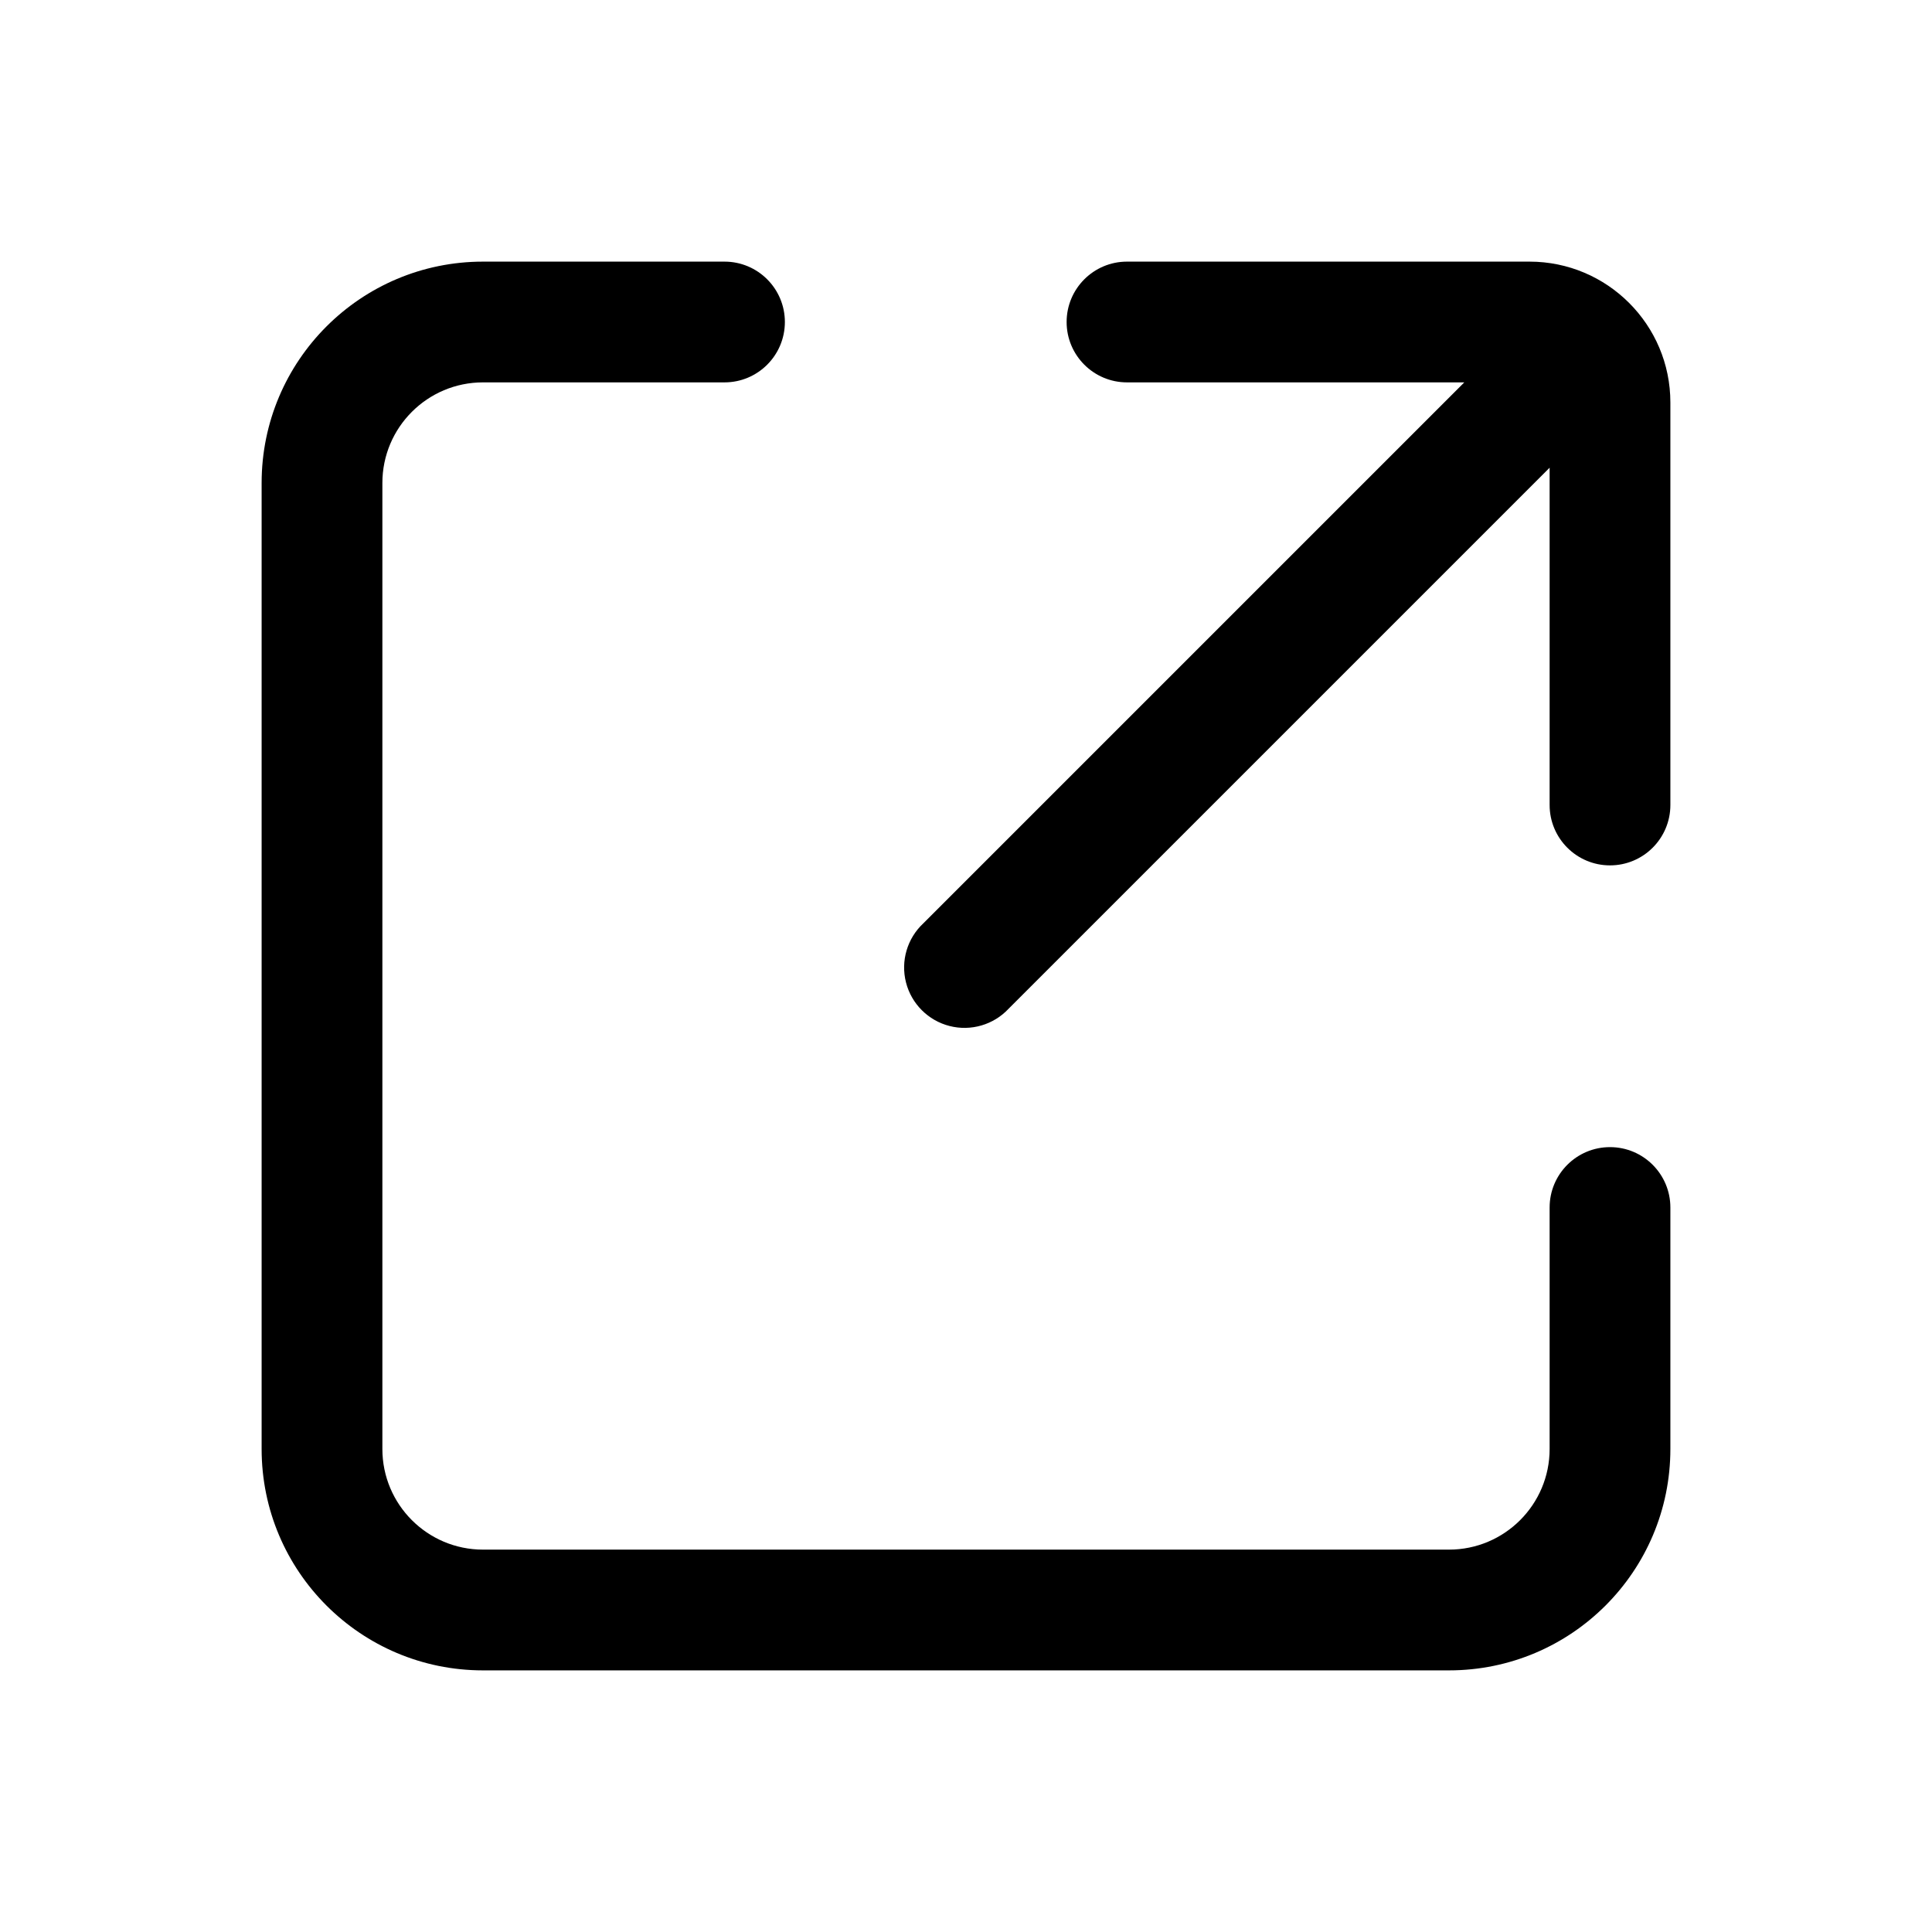
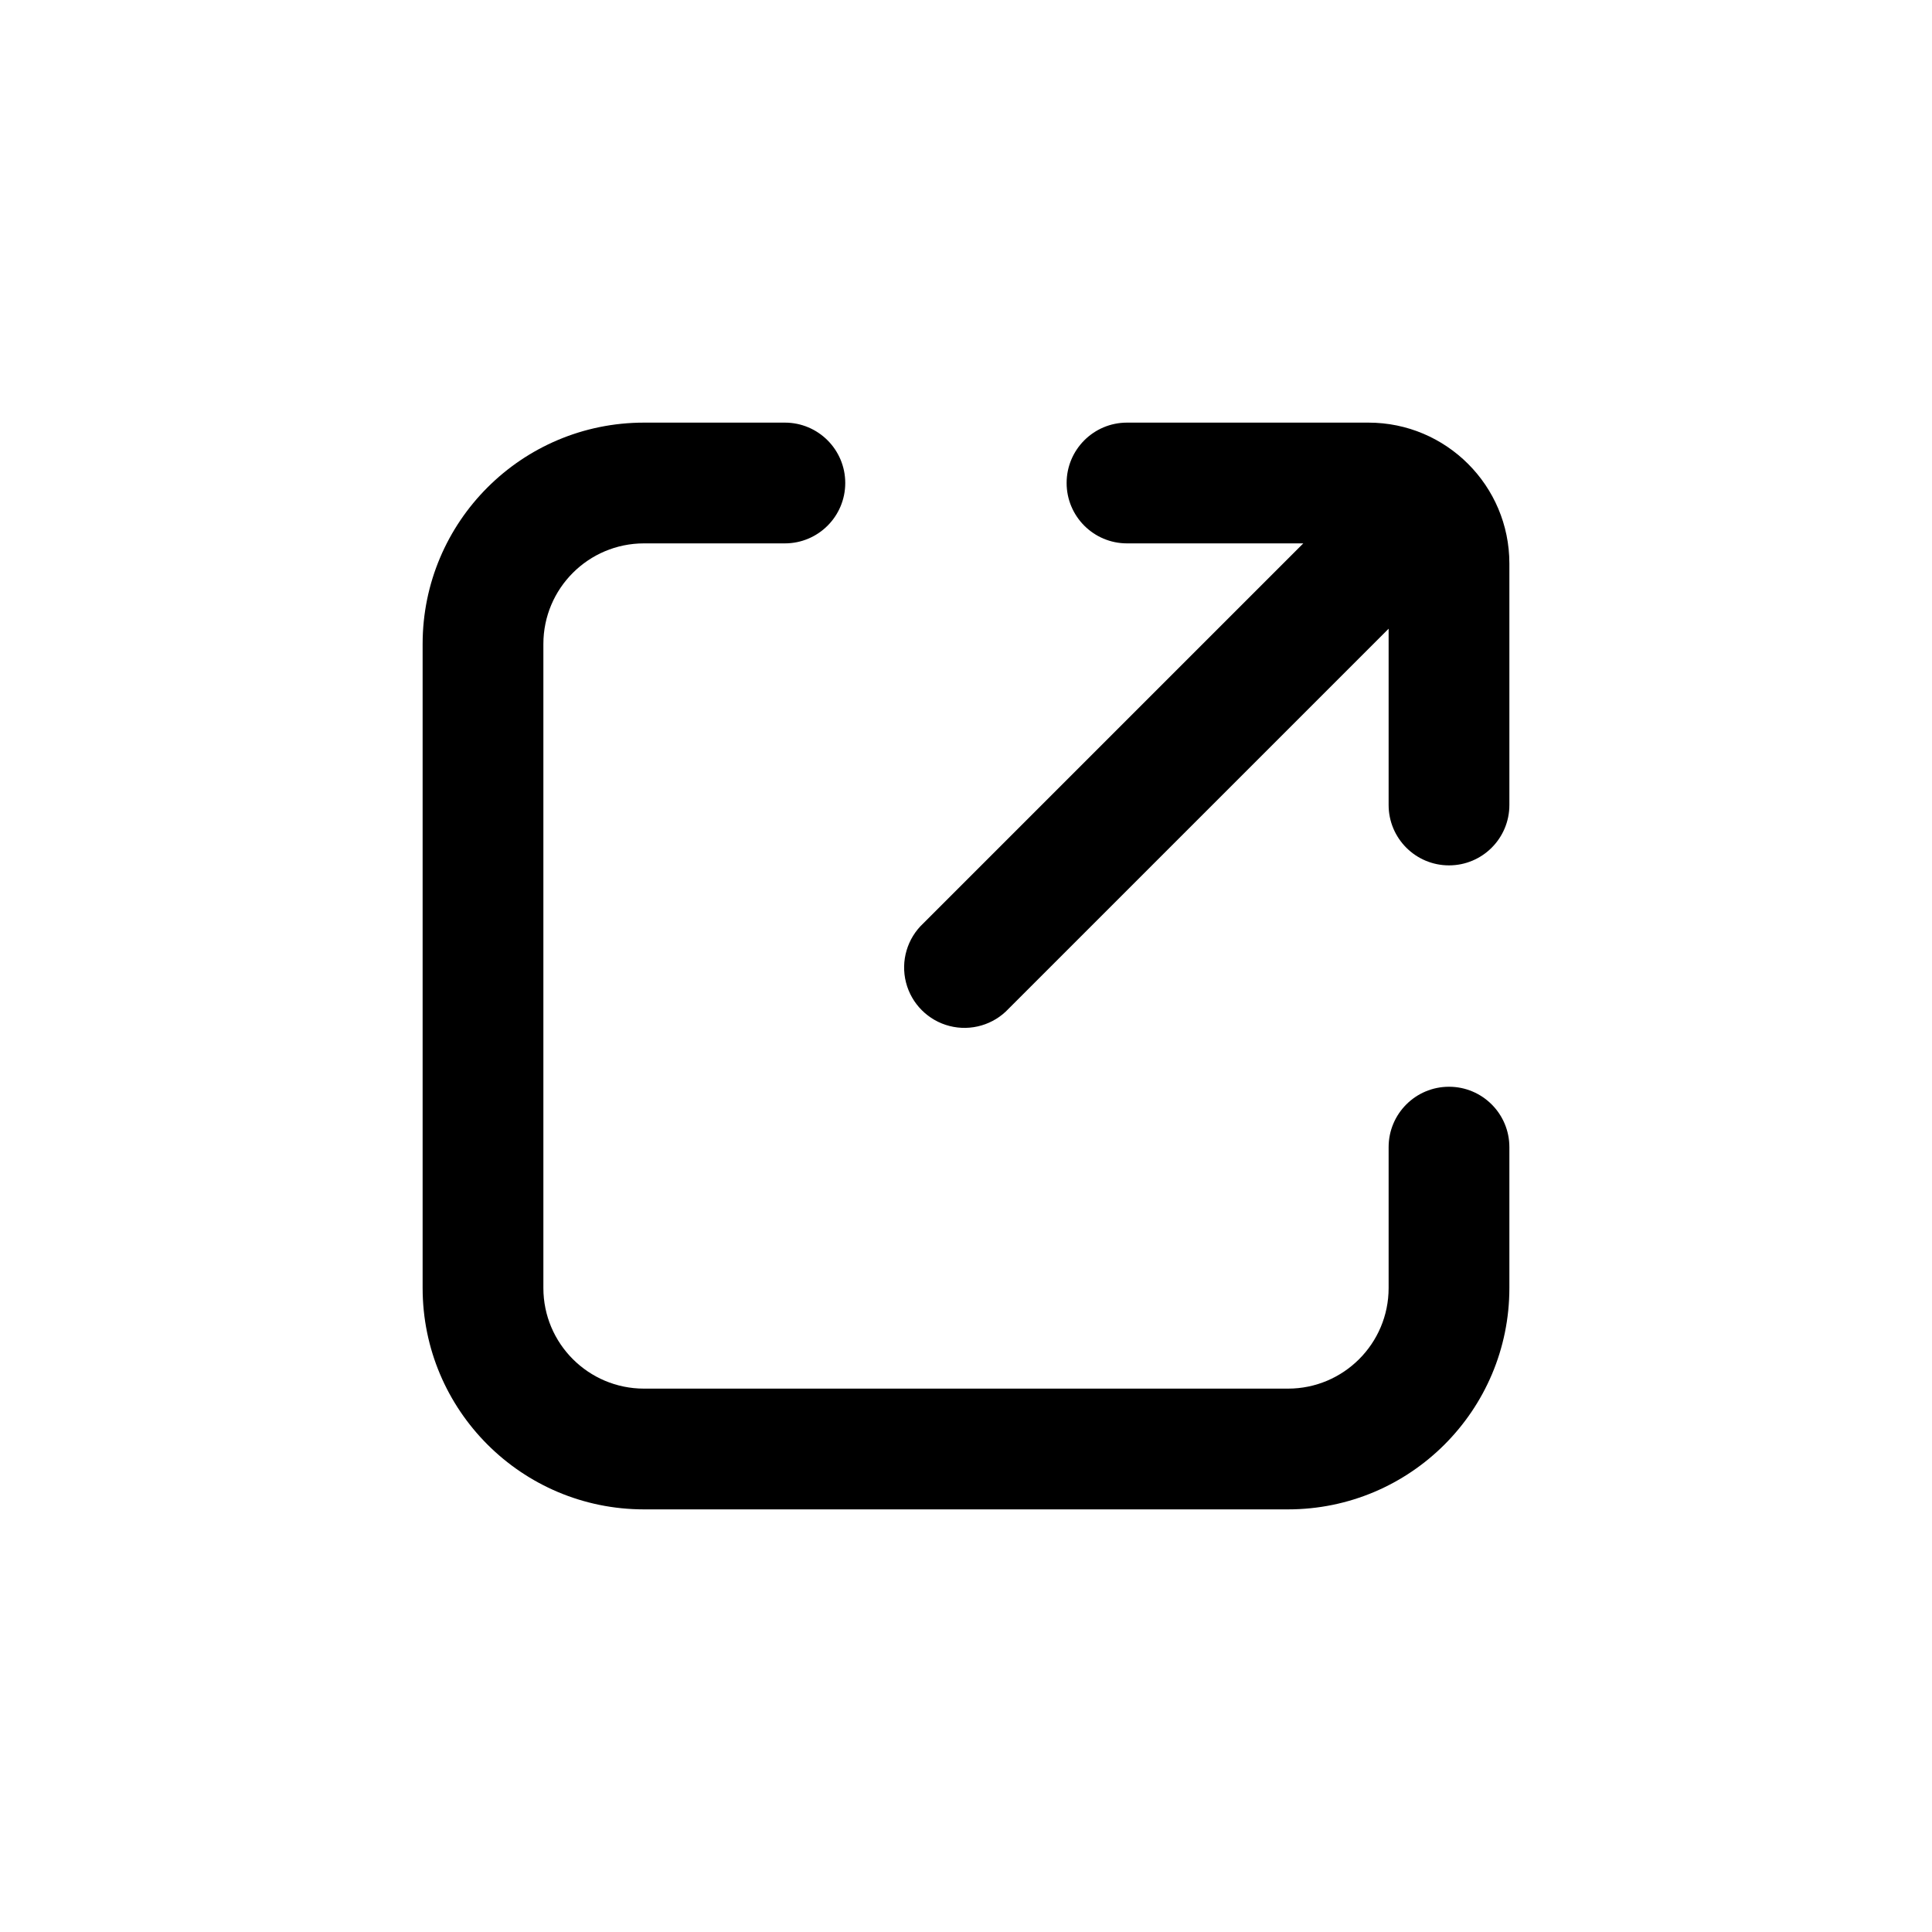
<svg xmlns="http://www.w3.org/2000/svg" viewBox="0 0 24 24">
-   <path d="M6 4.75c-.69 0-1.25.56-1.25 1.25v12c0 .69.56 1.25 1.25 1.25h12c.69 0 1.25-.56 1.25-1.25v-3a.75.75 0 0 1 1.5 0v3A2.75 2.75 0 0 1 18 20.75H6A2.75 2.75 0 0 1 3.25 18V6A2.75 2.75 0 0 1 6 3.25h3a.75.75 0 0 1 0 1.5z" />
-   <path d="M13.25 4a.75.75 0 0 1 .75-.75h5c.966 0 1.75.784 1.75 1.75v5a.75.75 0 0 1-1.5 0V5.81l-6.72 6.72a.75.75 0 1 1-1.06-1.06l6.72-6.72H14a.75.75 0 0 1-.75-.75" />
+   <path d="M8 6.75c-.69 0-1.25.56-1.25 1.25v8c0 .69.56 1.25 1.25 1.25h8c.69 0 1.25-.56 1.25-1.25v-1.75a.75.75 0 0 1 1.5 0V16A2.75 2.75 0 0 1 16 18.75H8A2.75 2.75 0 0 1 5.25 16V8A2.75 2.75 0 0 1 8 5.25h1.75a.75.75 0 0 1 0 1.5H8Z" />
+   <path d="M13.25 6a.75.75 0 0 1 .75-.75h3c.966 0 1.75.784 1.75 1.75v3a.75.75 0 0 1-1.5 0V7.81l-4.72 4.72a.75.75 0 1 1-1.06-1.06l4.72-4.72H14a.75.75 0 0 1-.75-.75Z" />
</svg>
